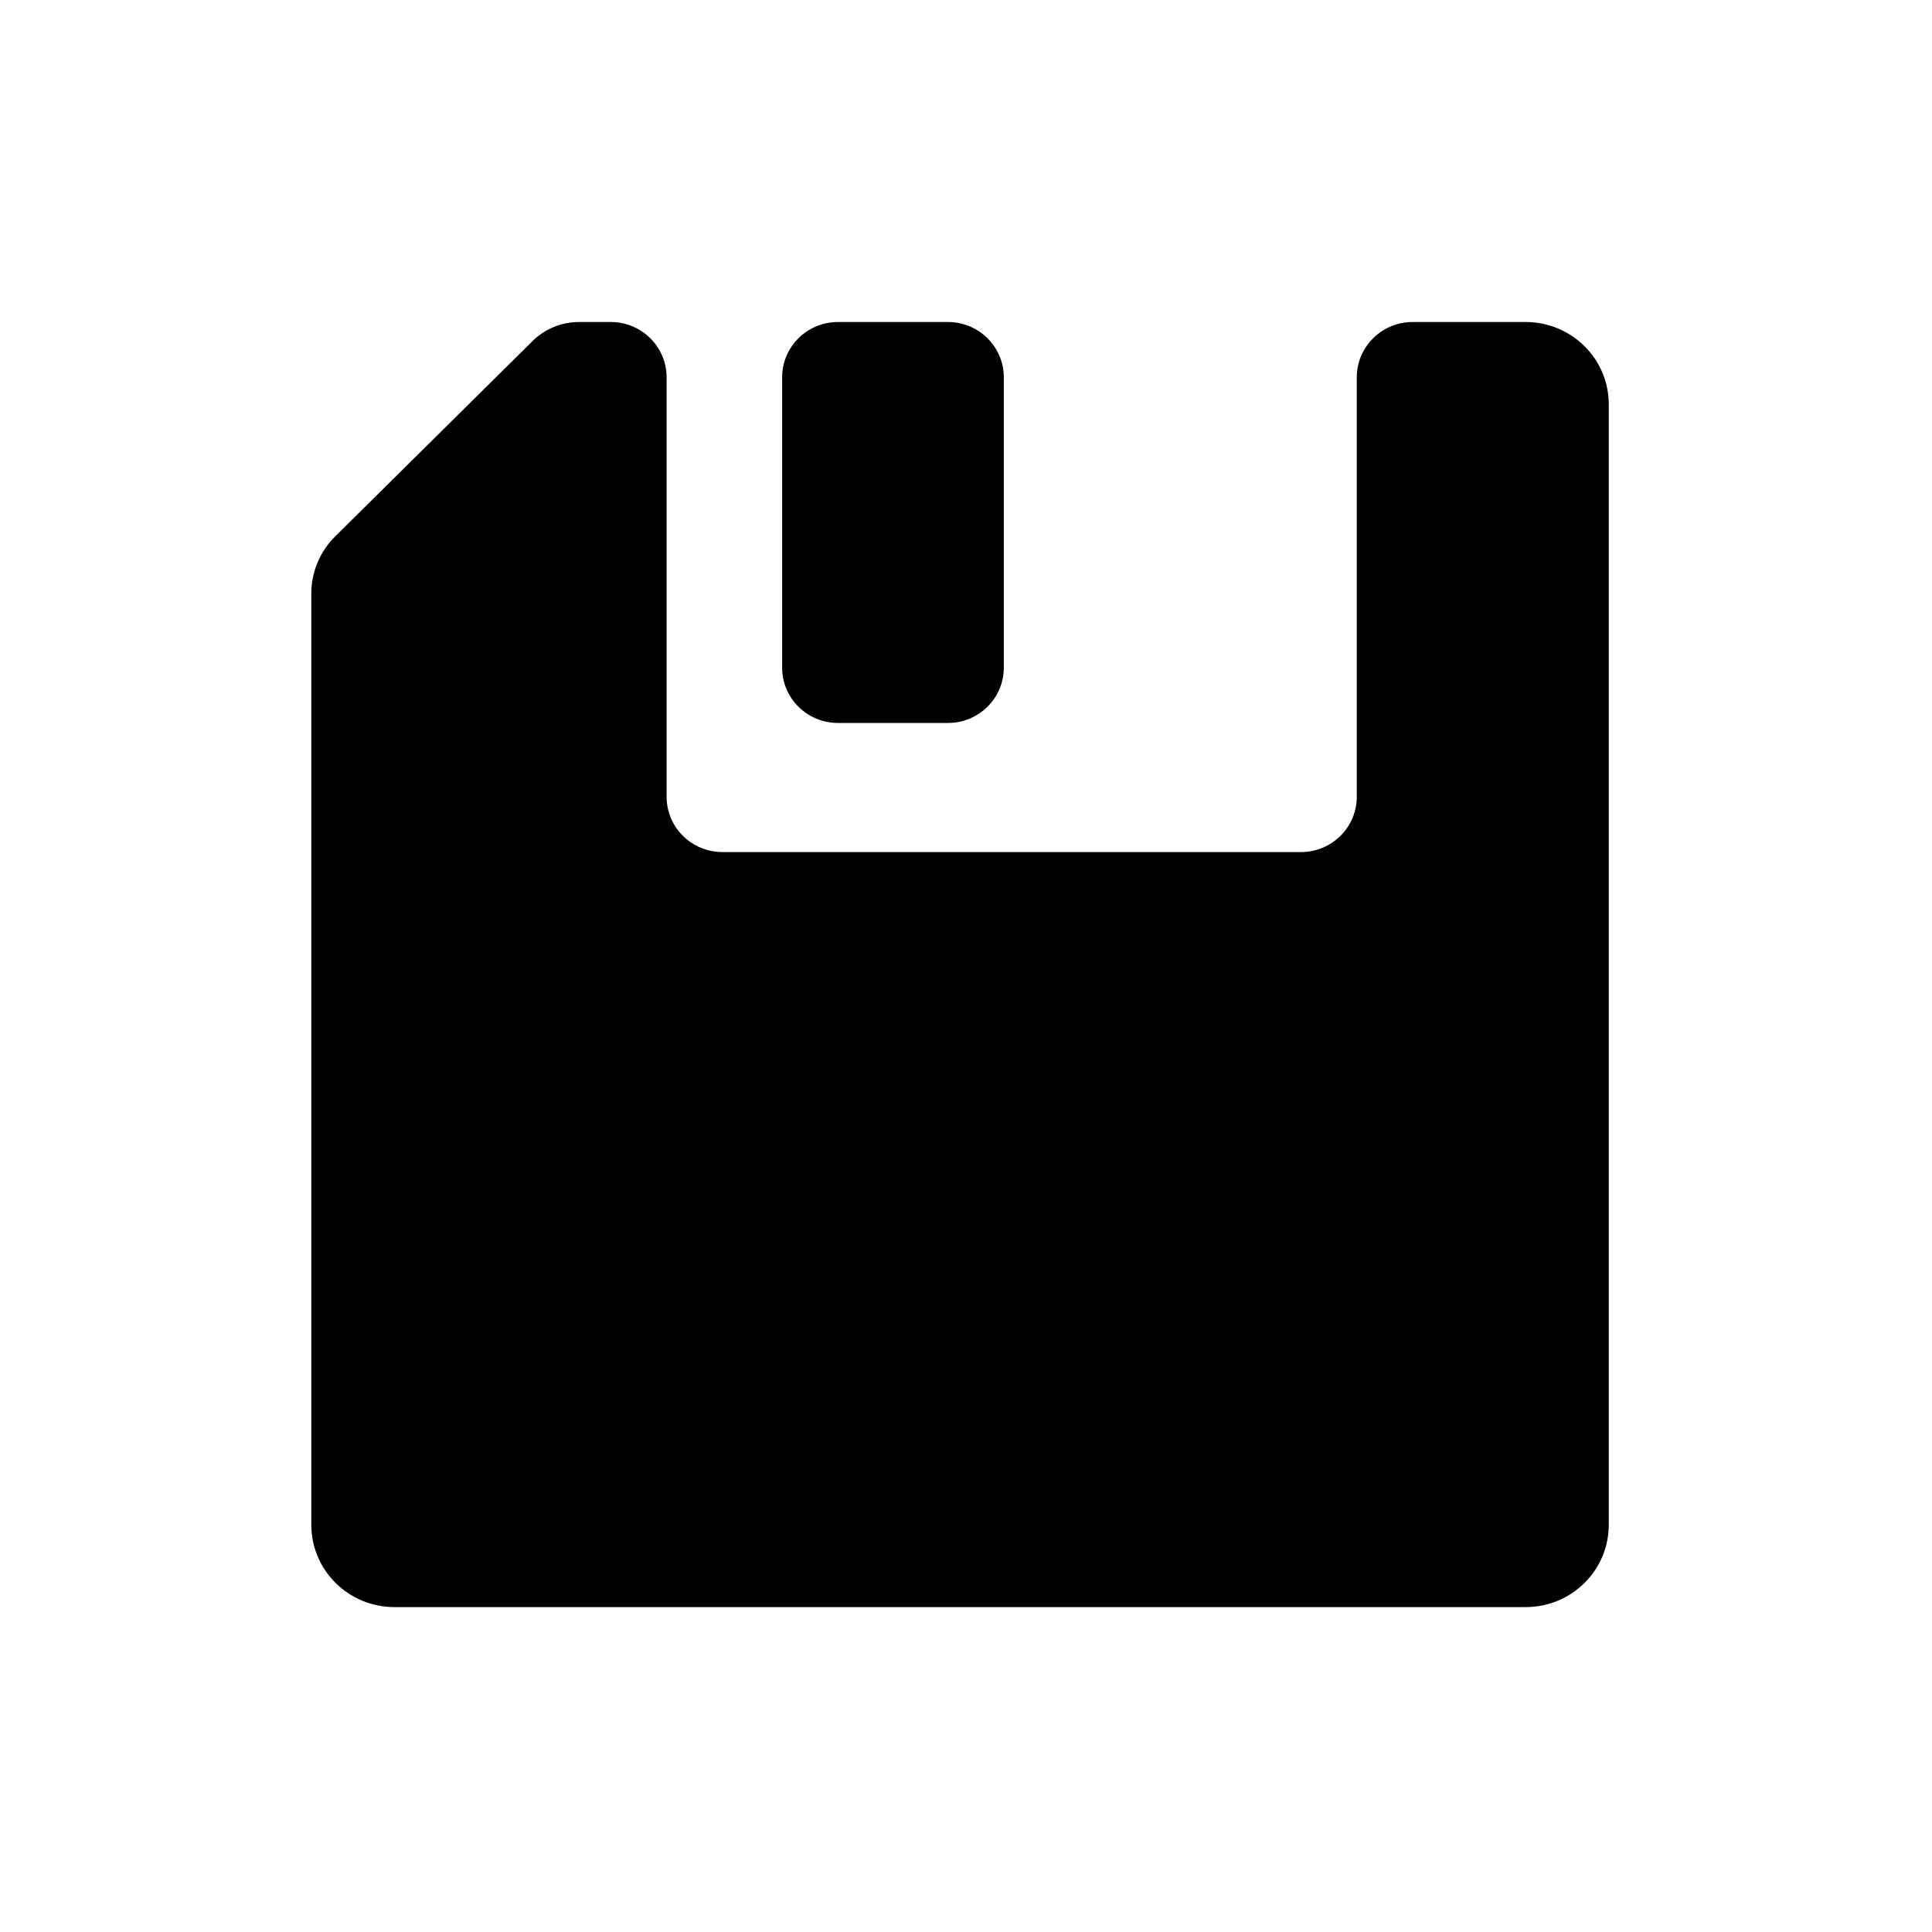
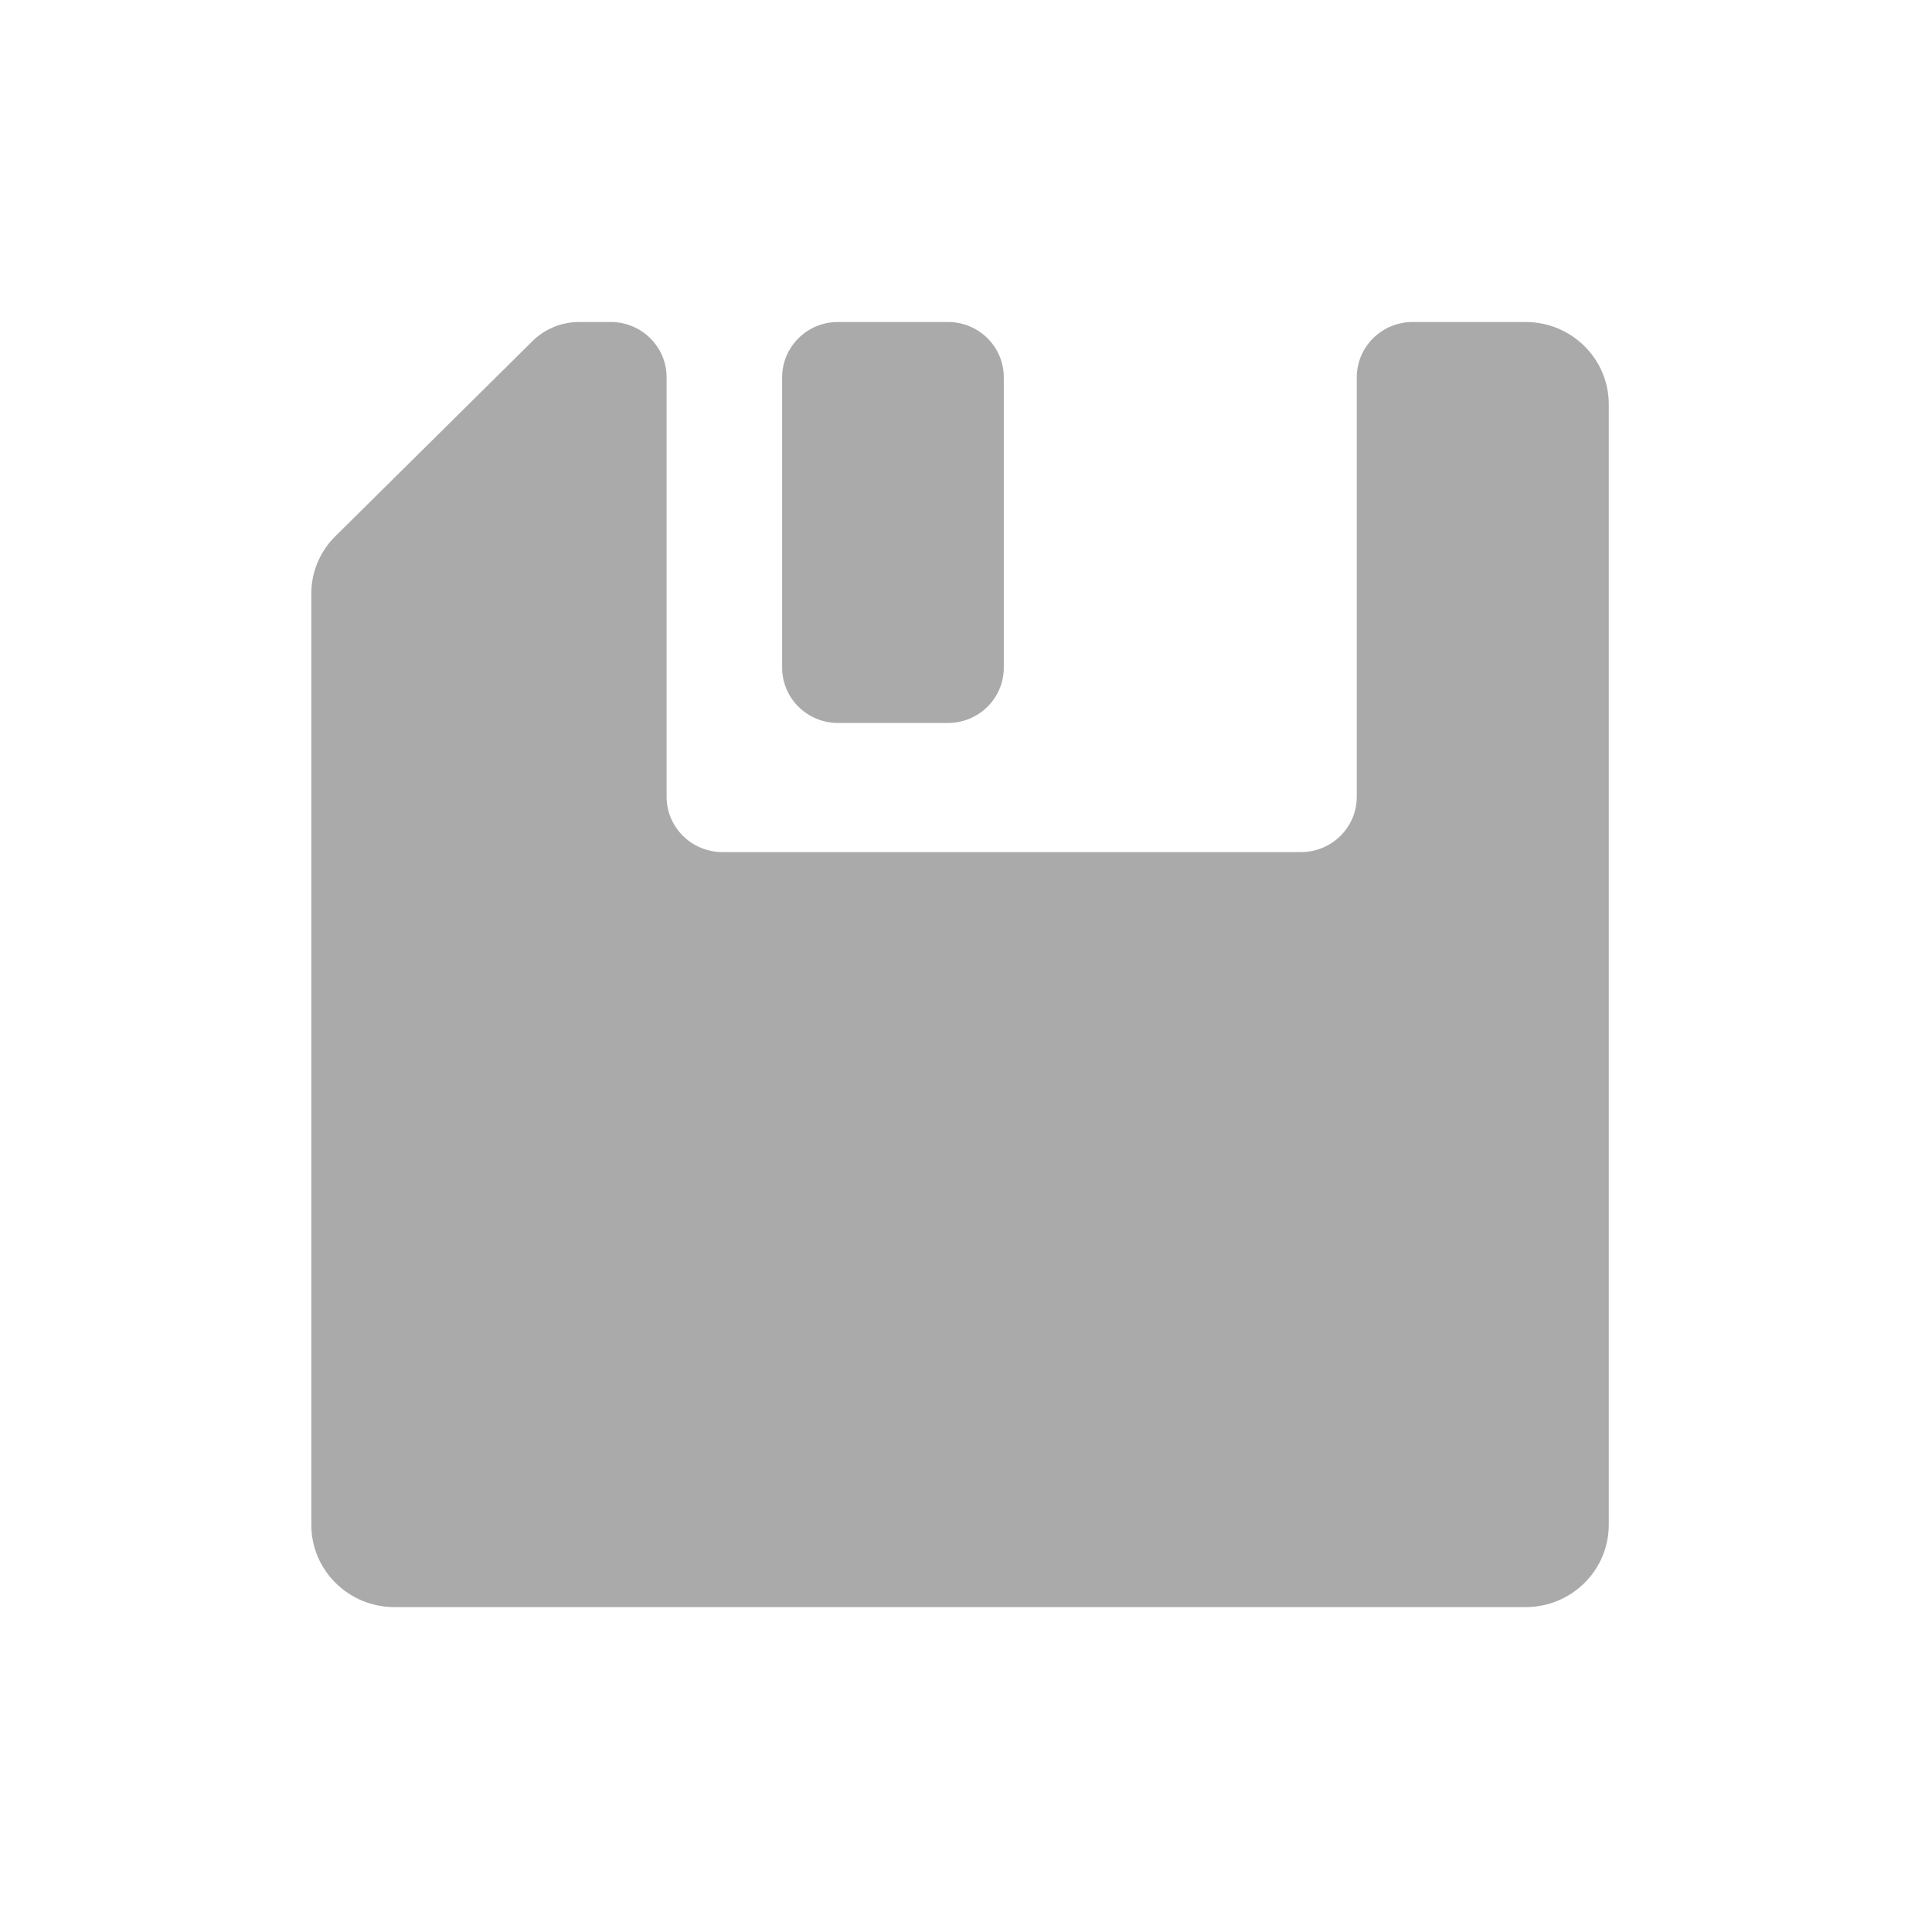
<svg xmlns="http://www.w3.org/2000/svg" width="30px" height="30px" viewBox="0 0 30 30" version="1.1">
-   <g id="Page-1" stroke="none" stroke-width="1" fill-rule="evenodd">
-     <g id="save">
+   <defs />
+   <g id="Page-1" stroke="none" stroke-width="1" fill="none" fill-rule="evenodd">
+     <g id="save" fill="#AAAAAA">
      <path d="M14.72,11.226 L13.012,11.226 C12.533,11.226 12.145,10.842 12.145,10.367 L12.145,5.859 C12.145,5.385 12.533,5 13.012,5 L14.72,5 C15.199,5 15.587,5.385 15.587,5.859 L15.587,10.367 C15.587,10.842 15.199,11.226 14.72,11.226 Z M21.068,5.859 L21.068,12.372 C21.068,12.847 20.68,13.231 20.201,13.231 L11.219,13.231 C10.74,13.231 10.351,12.847 10.351,12.372 L10.351,5.859 C10.351,5.385 9.963,5 9.484,5 L8.993,5 C8.72,5 8.459,5.107 8.267,5.298 L5.204,8.33 C4.967,8.565 4.834,8.884 4.834,9.216 L4.834,23.676 C4.834,24.383 5.411,24.955 6.125,24.955 L23.69,24.955 C24.404,24.955 24.981,24.383 24.981,23.676 L24.981,6.278 C24.981,5.573 24.404,5 23.69,5 L21.936,5 C21.457,5 21.068,5.385 21.068,5.859 Z" id="floppydisc" />
    </g>
  </g>
</svg>
